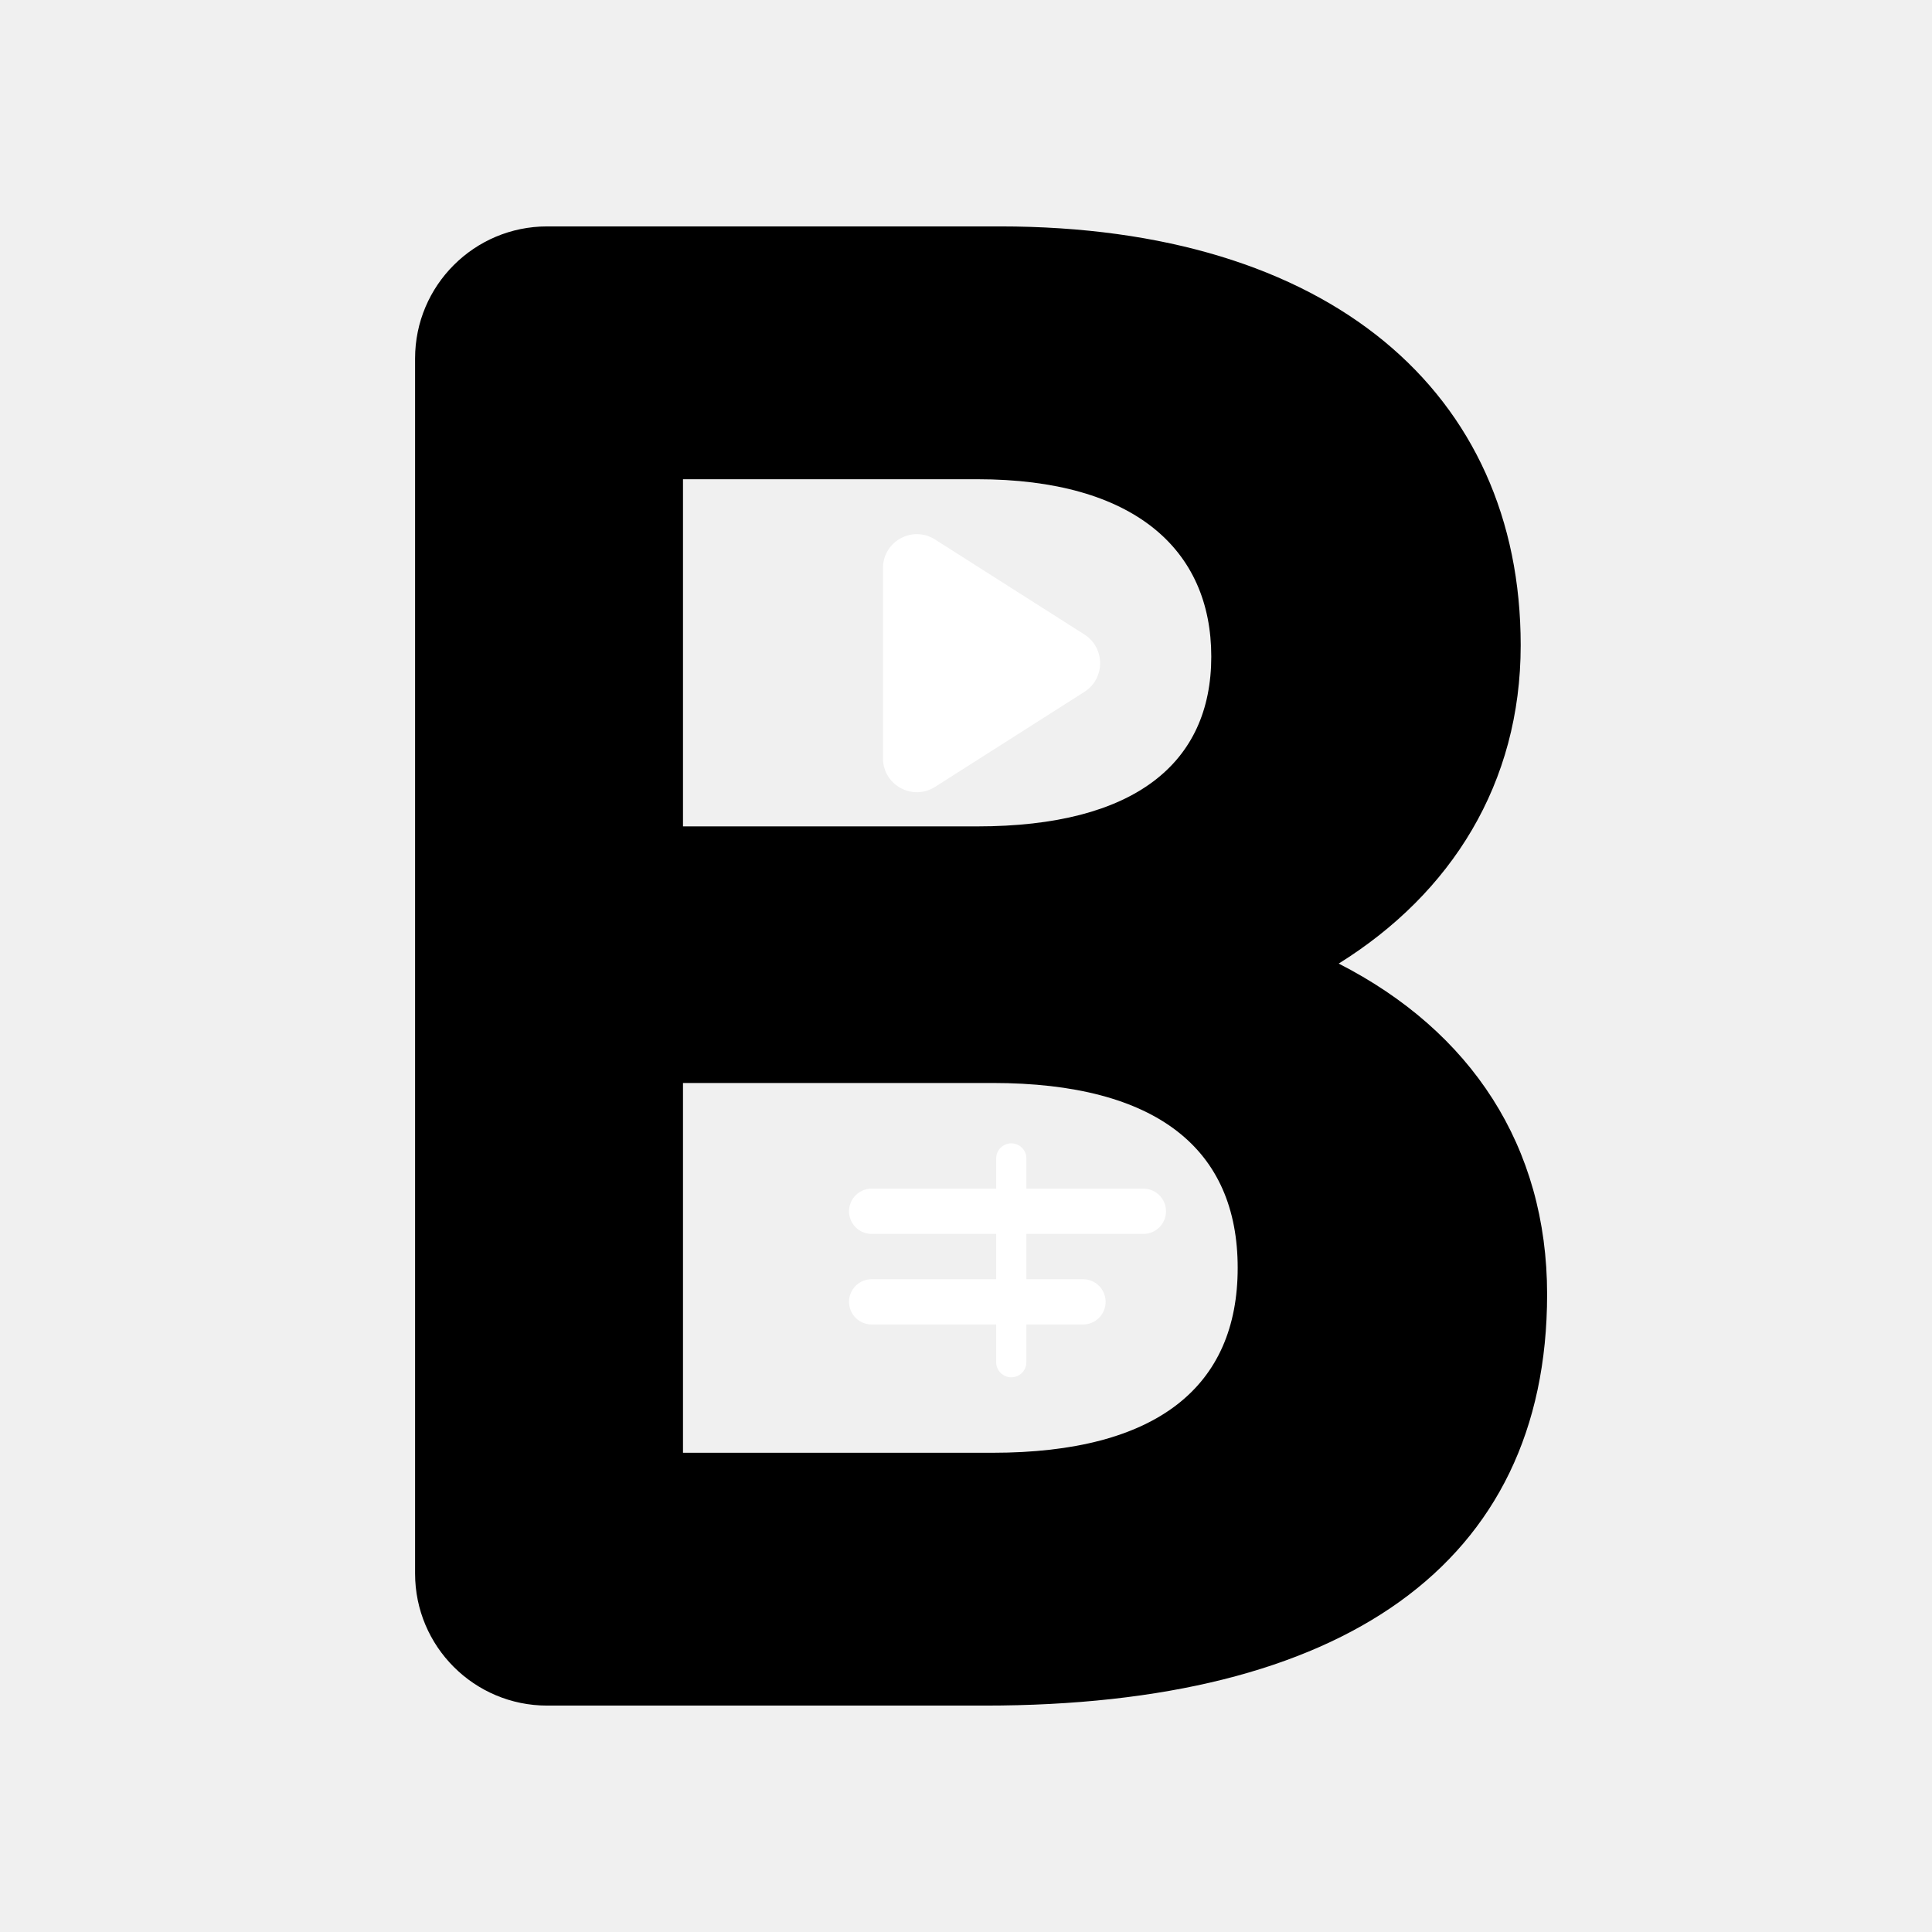
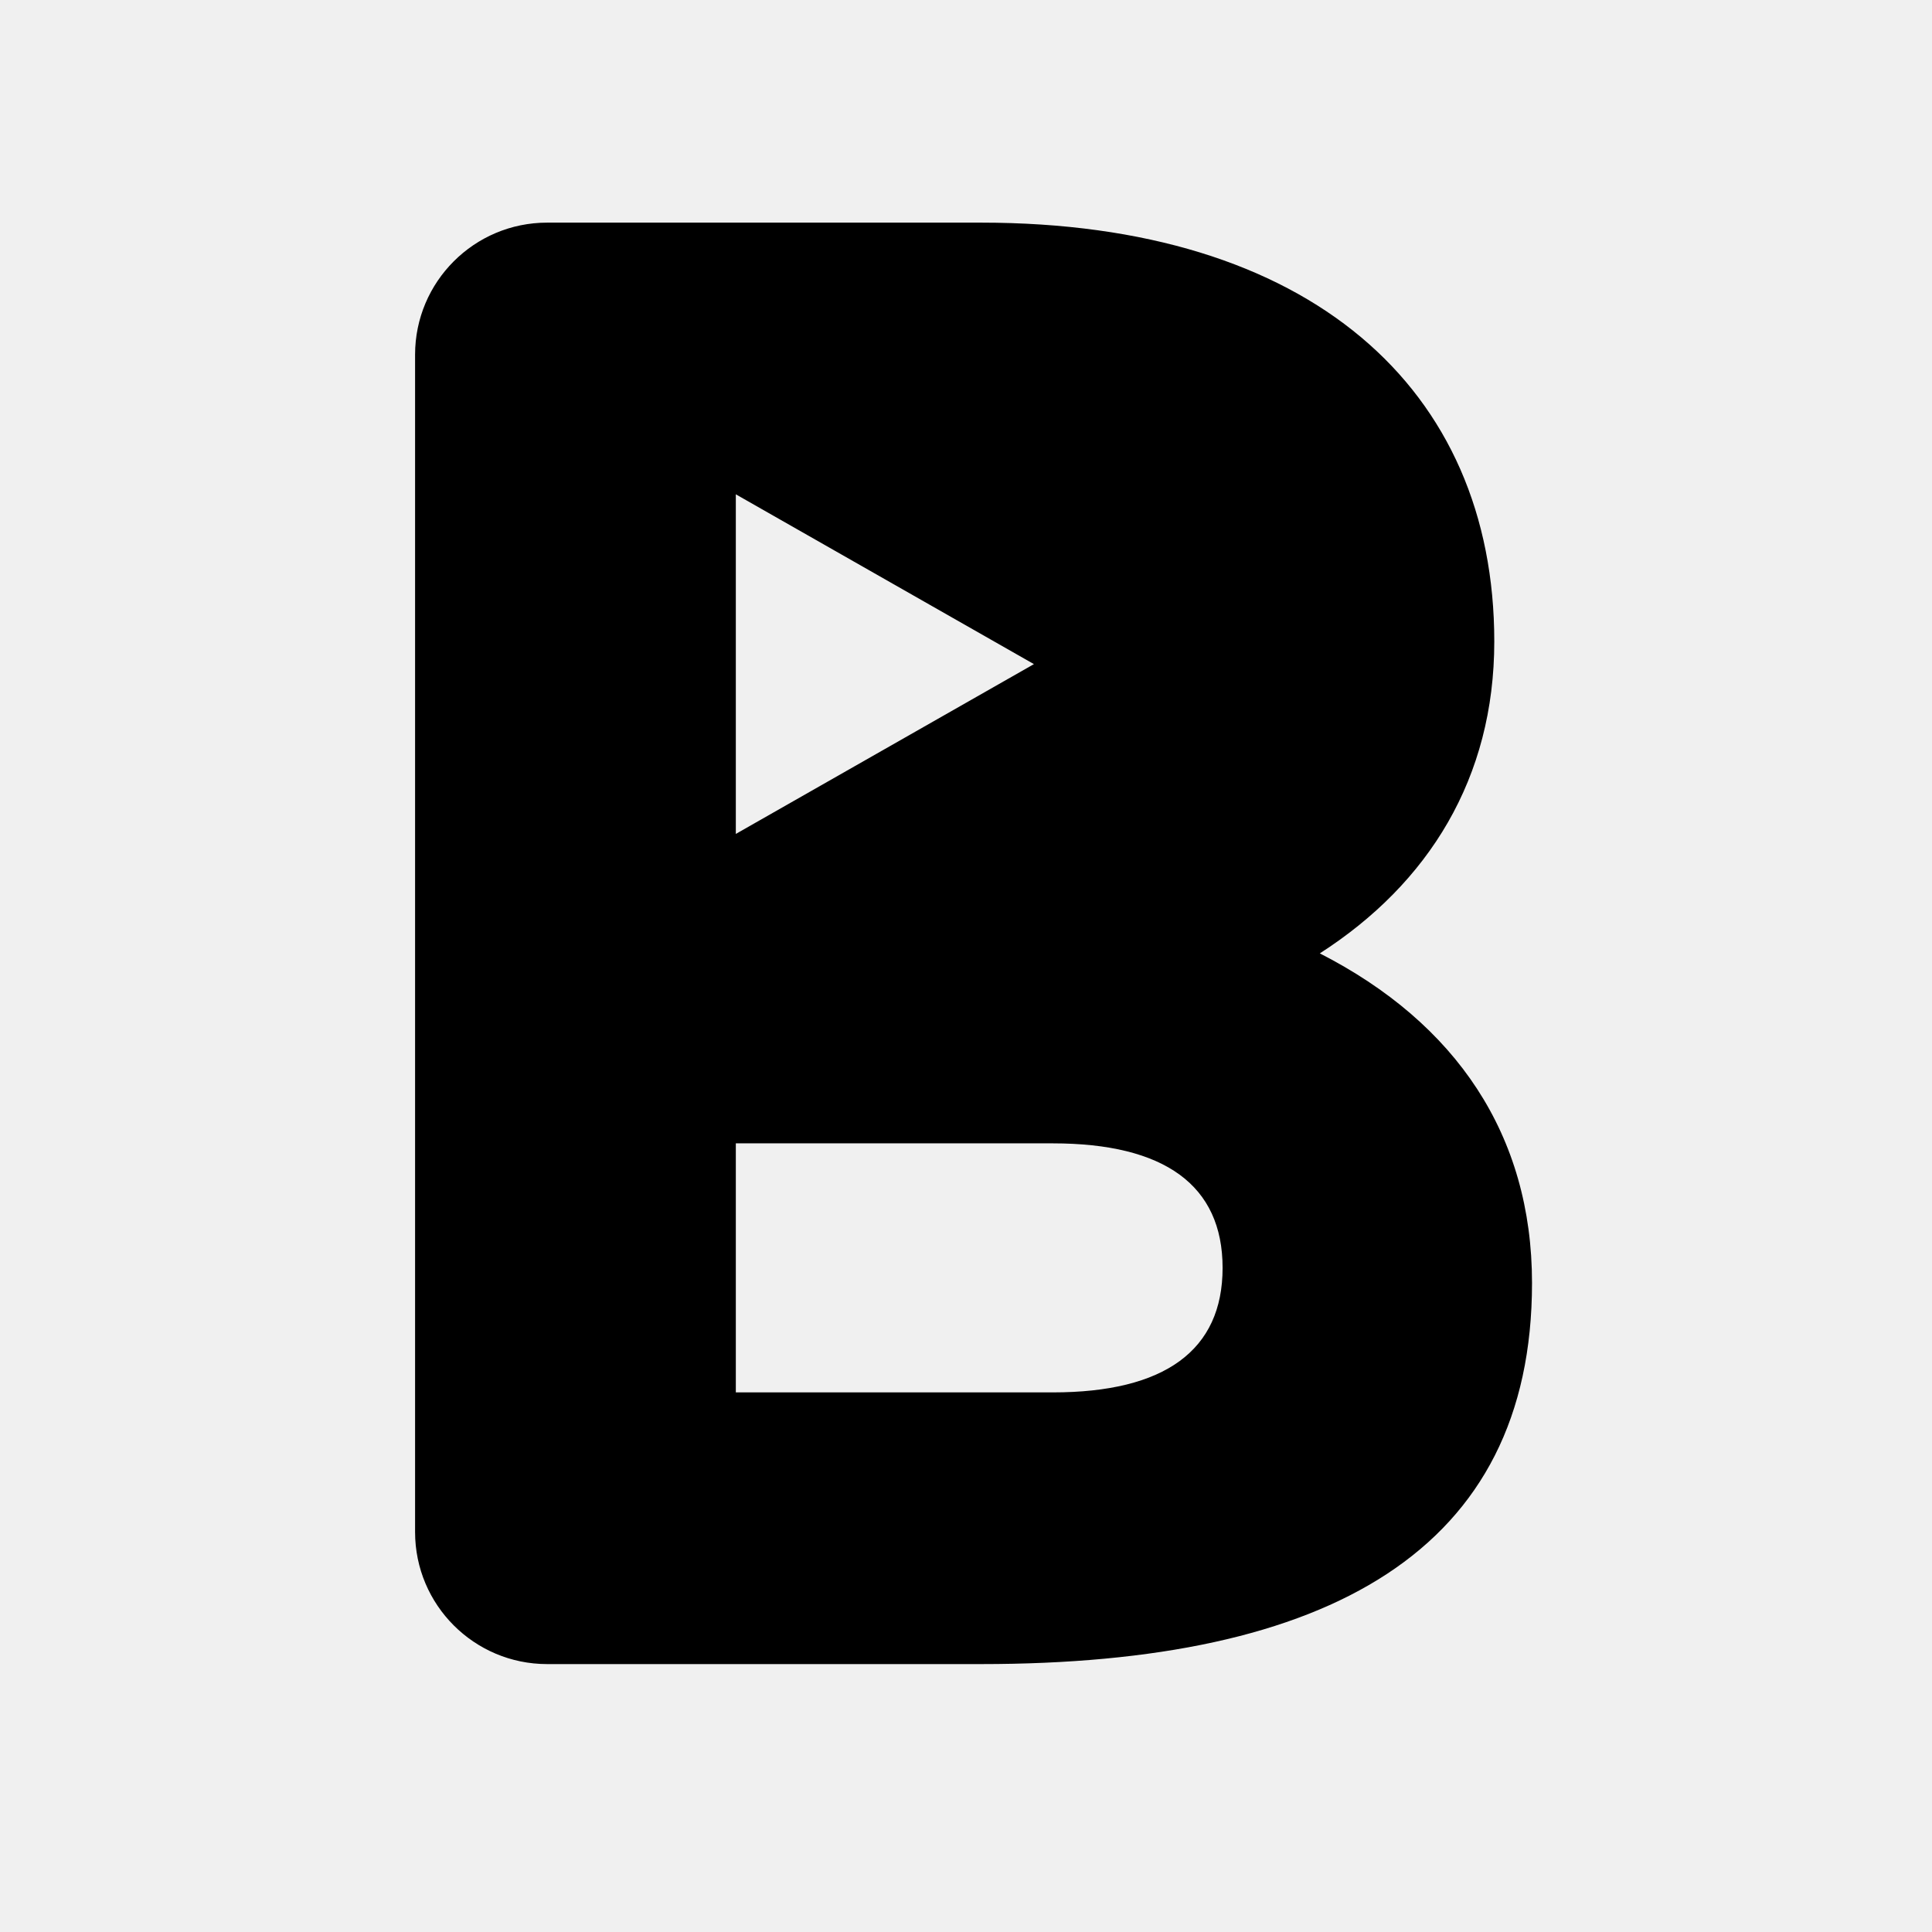
<svg xmlns="http://www.w3.org/2000/svg" viewBox="0 0 1024 1024" fill="none">
-   <path d="M220 190C220 151.34 251.34 120 290 120H530C704.747 120 806 208.2 806 342C806 415.147 769.324 473.485 709.541 510.713C779.791 546.587 820 607.604 820 686C820 829.495 711.268 904 522 904H290C251.34 904 220 872.66 220 834V190ZM362 254V438H518C601.361 438 642 404.52 642 348C642 291.48 601.361 254 518 254H362ZM362 574V770H526C613.56 770 656 734.643 656 672C656 609.357 613.56 574 526 574H362Z" fill="currentColor" />
-   <path d="M468 301.073C468 286.92 483.652 278.34 495.6 285.941L574.763 336.304C585.858 343.363 585.858 359.637 574.763 366.696L495.6 417.059C483.652 424.66 468 416.08 468 401.927V301.073Z" fill="white" />
-   <path d="M462 642H606M462 690H574" stroke="white" stroke-width="24" stroke-linecap="round" />
-   <path d="M536 614V722" stroke="white" stroke-width="16" stroke-linecap="round" />
+   <path fill-rule="evenodd" clip-rule="evenodd" d="M220 188C220 149.34 251.34 118 290 118H520C694.313 118 792 205.908 792 340C792 412.3 757.339 468.166 699.533 505.313C771.756 542.225 812 601.542 812 680C812 821.824 704.391 882 520 882H290C251.34 882 220 850.66 220 812V188ZM390 262V442L548 352L390 262ZM390 606V738H558C617.233 738 648 715.782 648 672C648 628.218 617.233 606 558 606H390Z" fill="currentColor" />
</svg>
